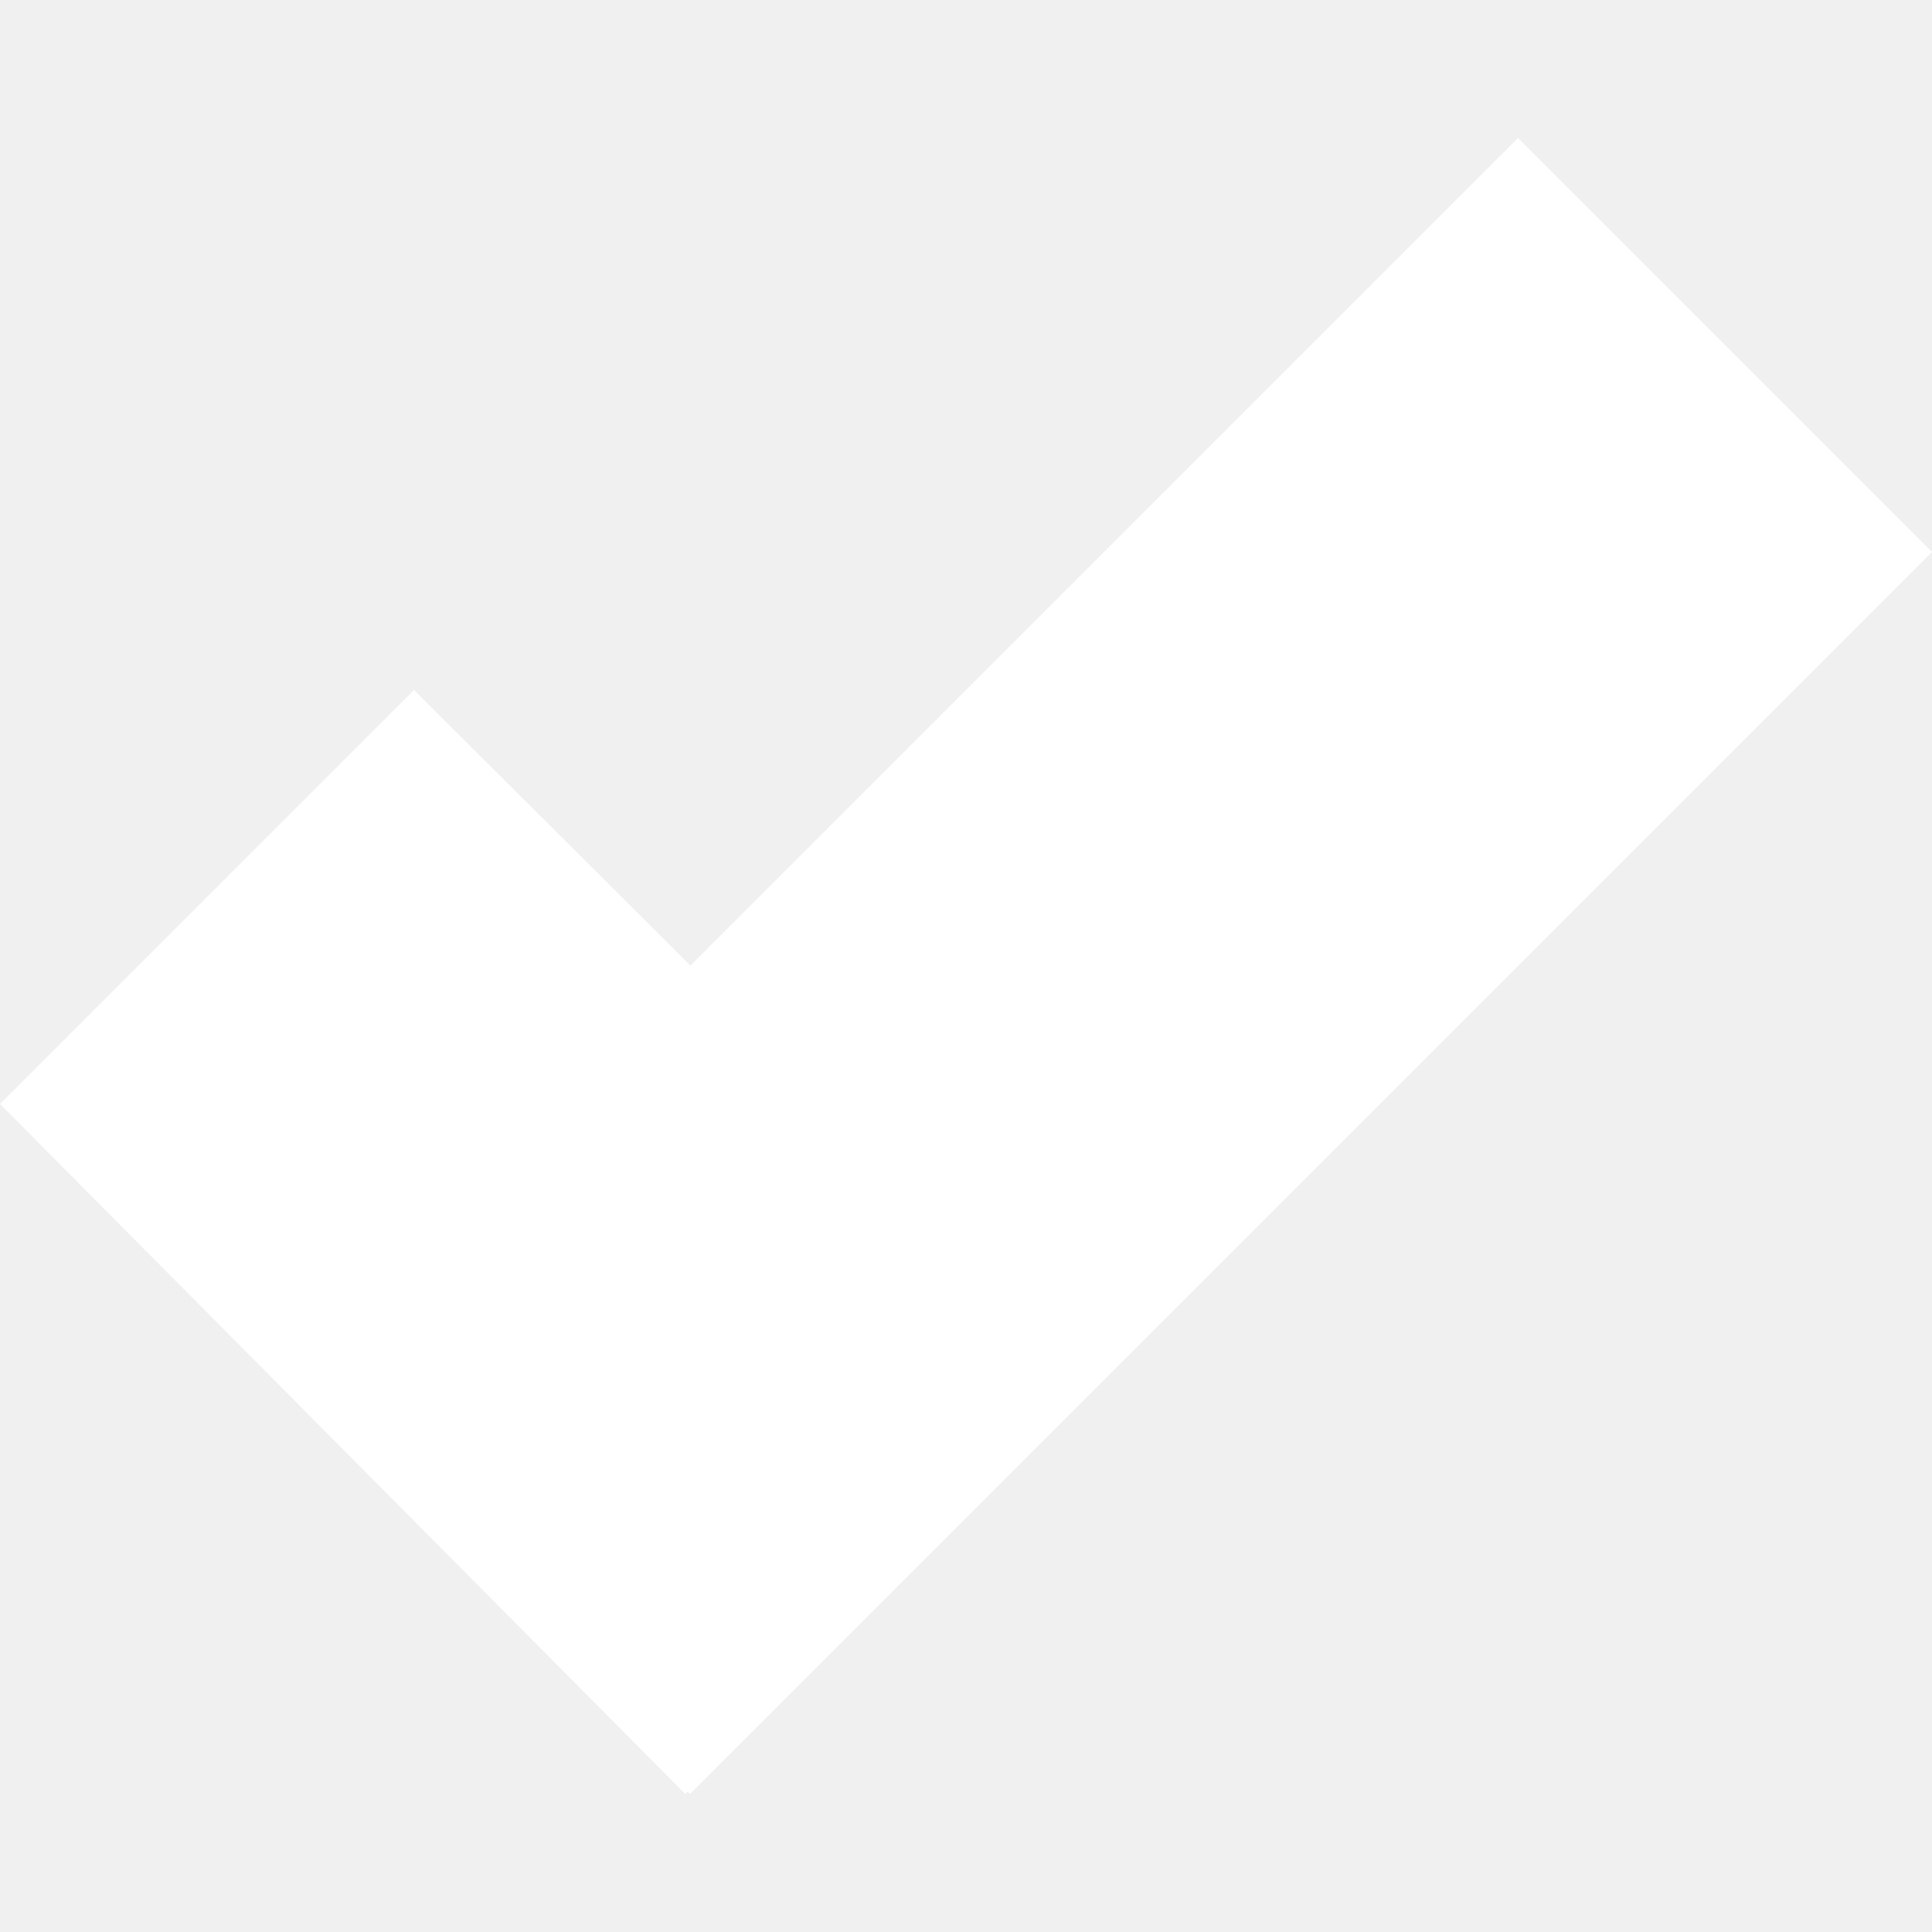
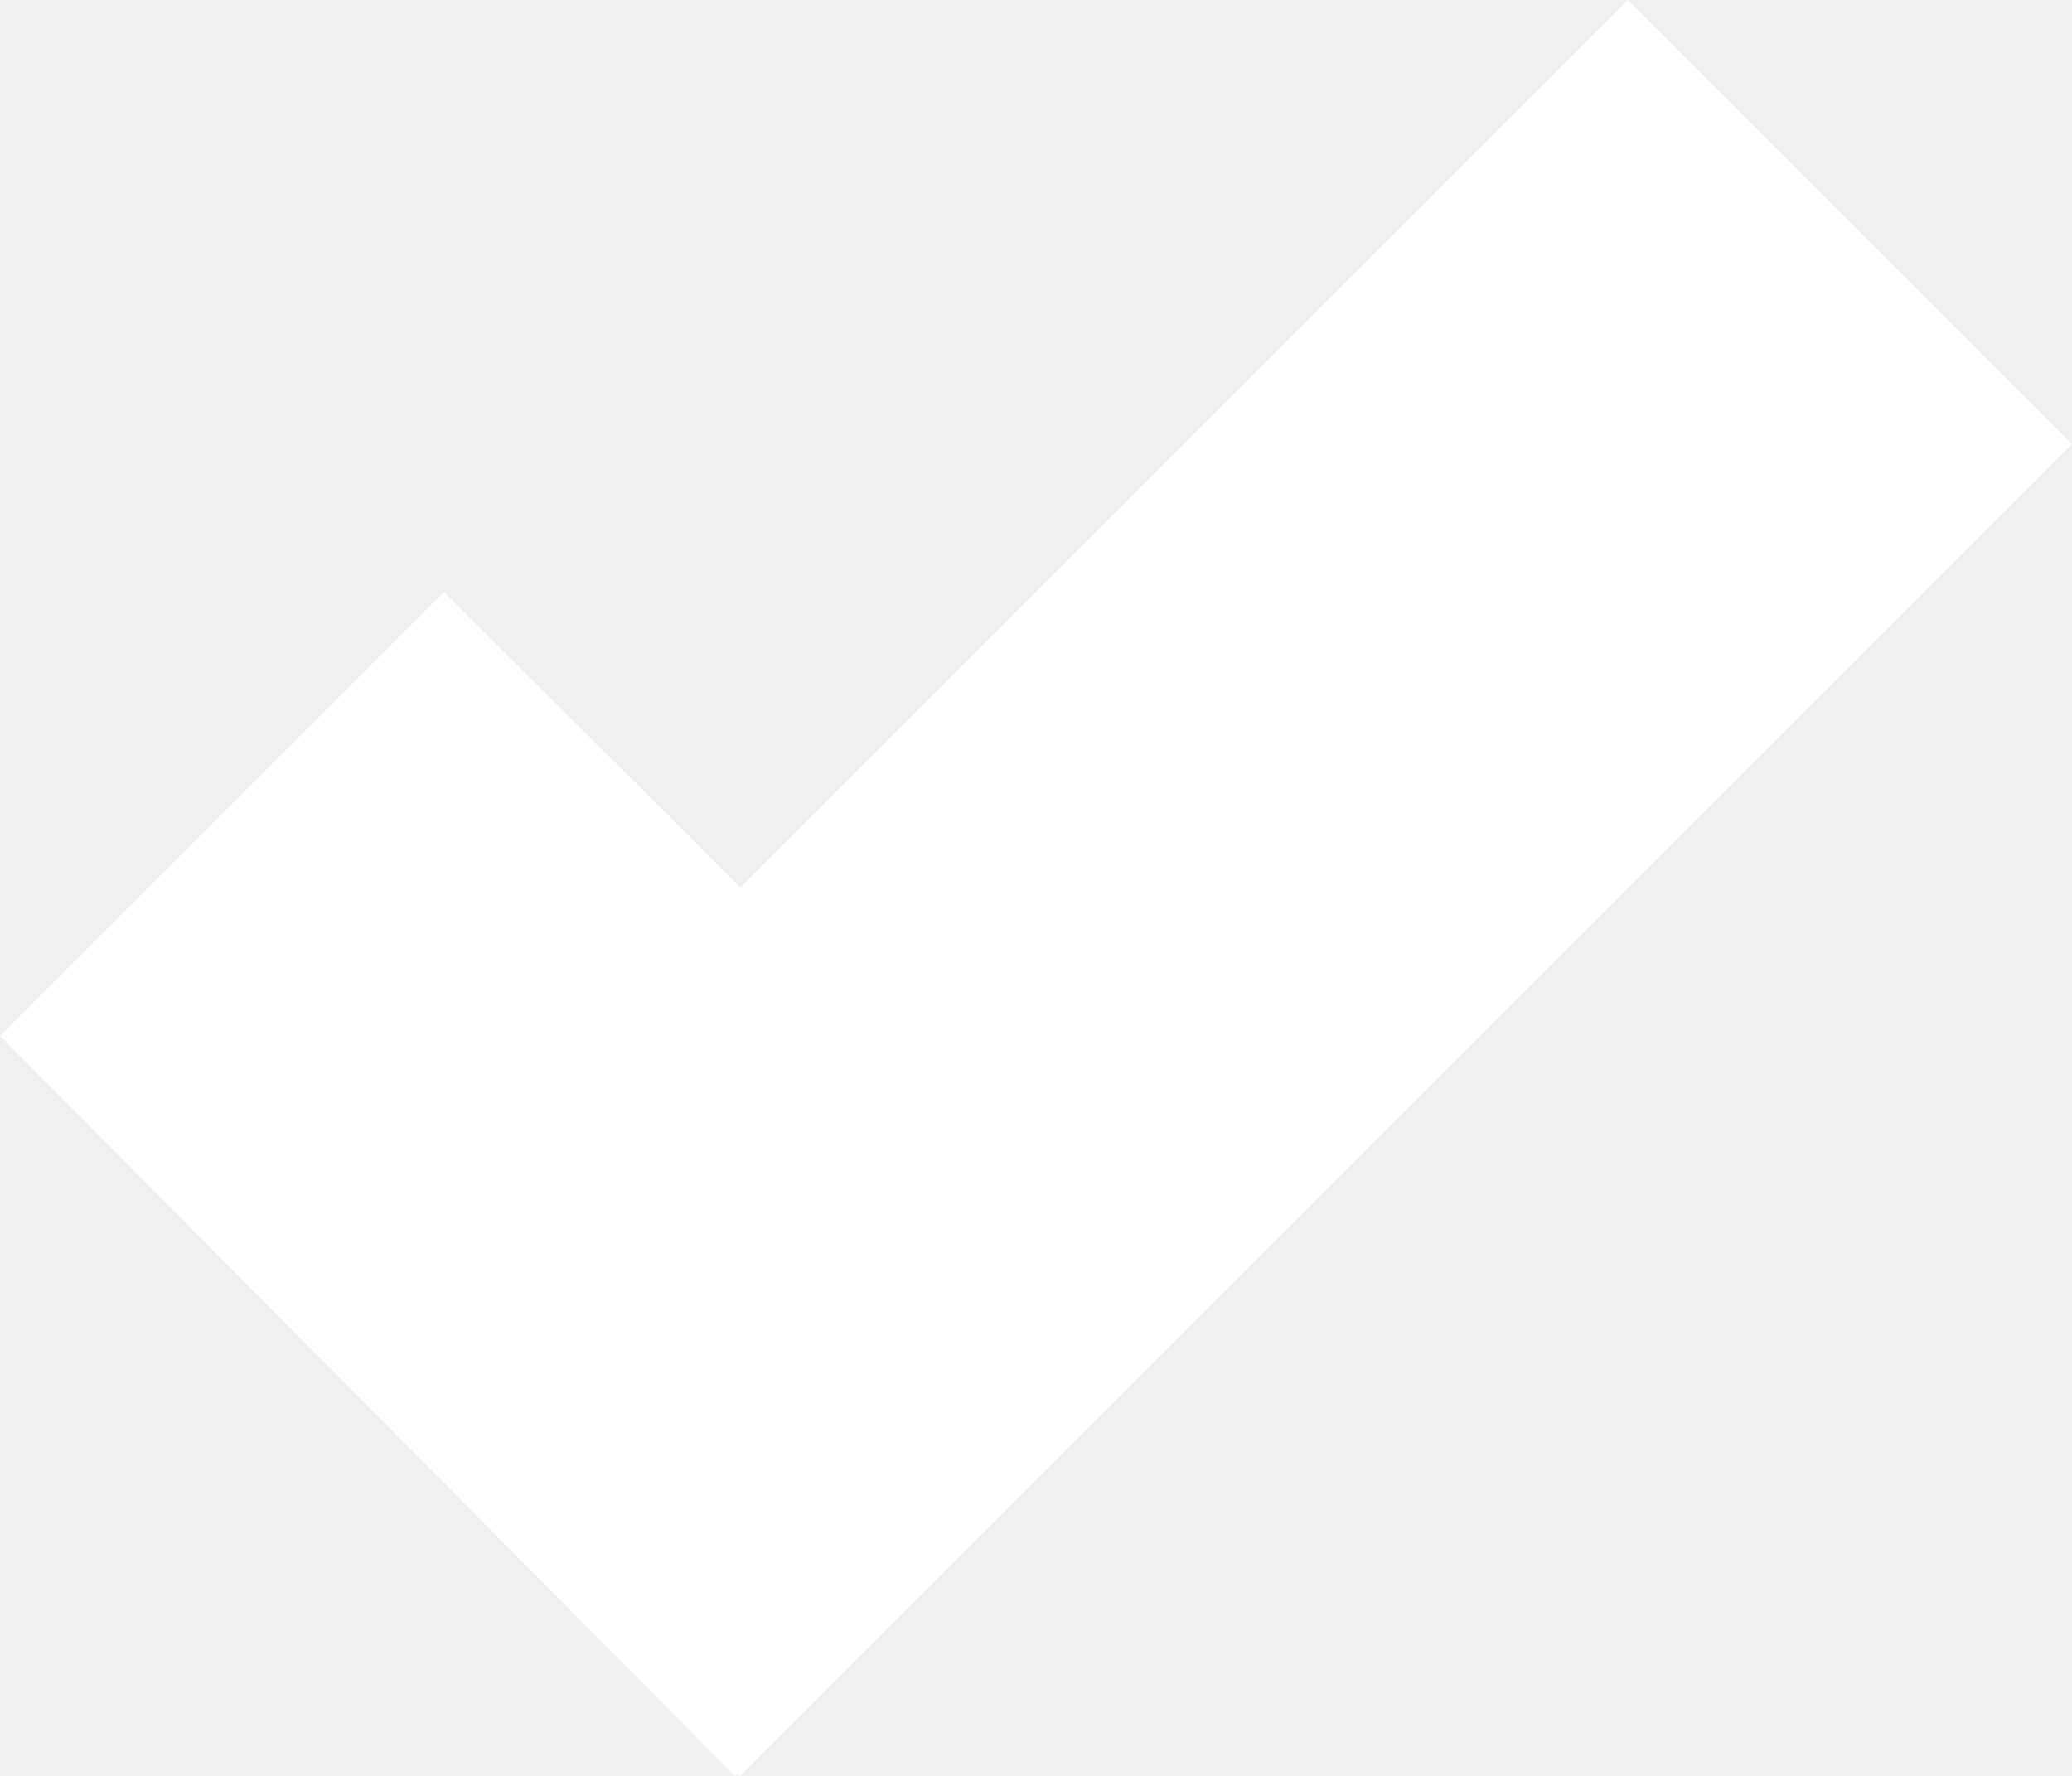
- <svg xmlns="http://www.w3.org/2000/svg" version="1.1" id="Layer_1" x="0px" y="0px" width="14px" height="14px" viewBox="0 0 14 14" style="enable-background:new 0 0 14 14;" xml:space="preserve">
-   <polygon style="fill:#FFFFFF;" points="14,4 11,1 5.003,6.997 3,5 0,8 4.966,13 4.983,12.982 5,13 " />
+ <svg xmlns="http://www.w3.org/2000/svg" version="1.1" id="Layer_1" x="0px" y="0px" width="14px" height="12px" viewBox="0 0 14 12" style="enable-background:new 0 0 14 12;" xml:space="preserve">
+   <polygon fill="#FFF" points="14,3 11,0 5.003,5.997 3,4 0,7 4.966,12 4.983,11.983 5,12 " />
+   <g>
+ </g>
+   <g>
+ </g>
+   <g>
+ </g>
+   <g>
+ </g>
+   <g>
+ </g>
+   <g>
+ </g>
+   <g>
+ </g>
+   <g>
+ </g>
+   <g>
+ </g>
+   <g>
+ </g>
+   <g>
+ </g>
+   <g>
+ </g>
+   <g>
+ </g>
+   <g>
+ </g>
+   <g>
+ </g>
</svg>
